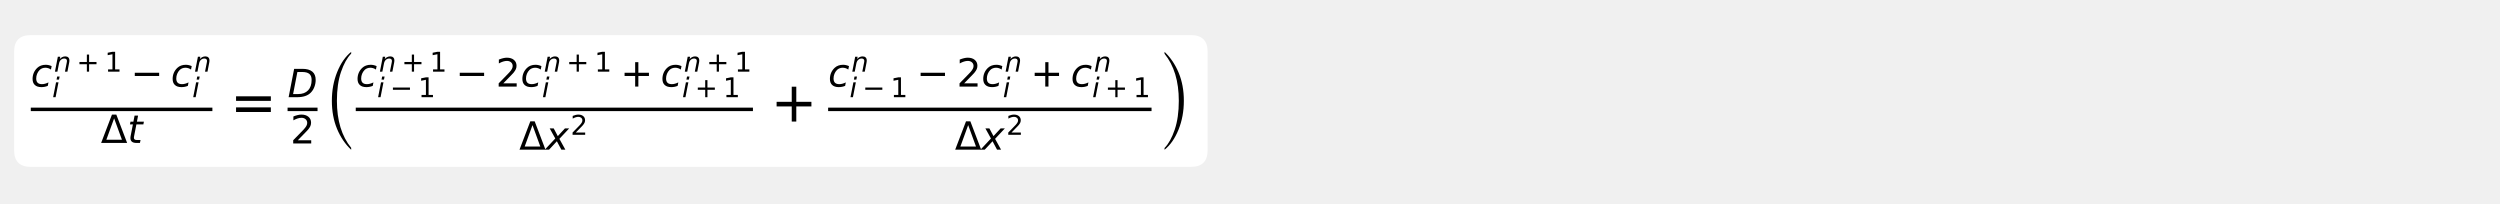
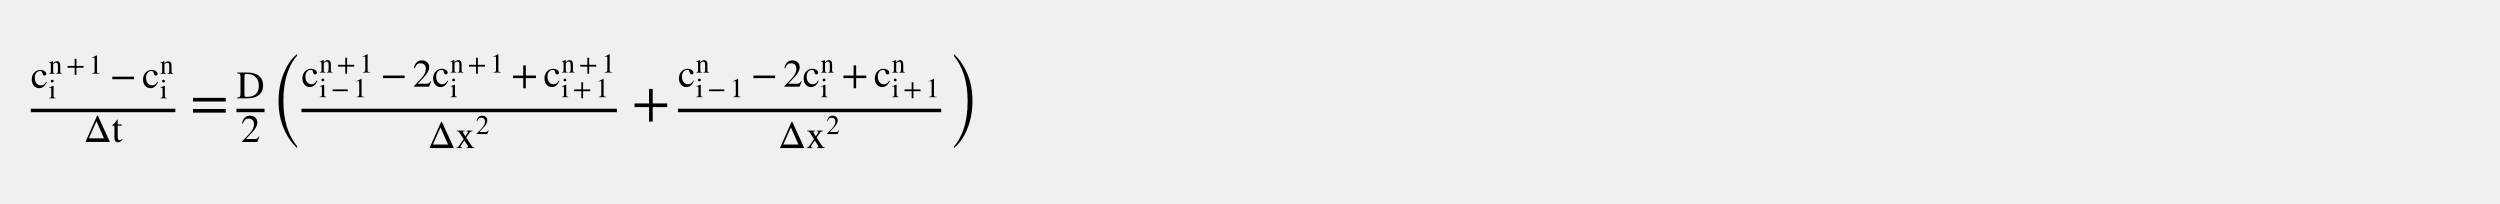
<svg xmlns="http://www.w3.org/2000/svg" xmlns:xlink="http://www.w3.org/1999/xlink" width="584.64pt" height="47.664pt" viewBox="0 0 584.64 47.664" version="1.1">
  <defs>
    <style type="text/css">*{stroke-linejoin: round; stroke-linecap: butt}</style>
  </defs>
  <g id="figure_1">
    <g id="patch_1">
      <path d="M 0 47.664  L 584.64 47.664  L 584.64 0  L 0 0  L 0 47.664  z " style="fill: none" />
    </g>
    <g id="axes_1" />
    <g id="text_1">
-       <g id="patch_2">
-         <path d="M 7.2 39.021  L 278.51 39.021  Q 282.41 39.021 282.41 35.121  L 282.41 12.111  Q 282.41 8.211 278.51 8.211  L 7.2 8.211  Q 3.3 8.211 3.3 12.111  L 3.3 35.121  Q 3.3 39.021 7.2 39.021  z " style="fill: #ffffff" />
-       </g>
-       <g transform="translate(7.2 28.491) scale(0.13 -0.13)">
+       <g transform="translate(7.2 27.906) scale(0.13 -0.13)">
        <defs>
-           <path id="DejaVuSans-Oblique-63" d="M 3431 3366  L 3316 2797  Q 3109 2947 2876 3022  Q 2644 3097 2394 3097  Q 2119 3097 1870 3000  Q 1622 2903 1453 2725  Q 1184 2453 1037 2087  Q 891 1722 891 1331  Q 891 859 1127 628  Q 1363 397 1844 397  Q 2081 397 2348 469  Q 2616 541 2906 684  L 2797 116  Q 2547 13 2283 -39  Q 2019 -91 1741 -91  Q 1044 -91 669 257  Q 294 606 294 1253  Q 294 1797 489 2255  Q 684 2713 1069 3078  Q 1331 3328 1684 3456  Q 2038 3584 2456 3584  Q 2700 3584 2940 3529  Q 3181 3475 3431 3366  z " transform="scale(0.015625)" />
-           <path id="DejaVuSans-Oblique-6e" d="M 3566 2113  L 3156 0  L 2578 0  L 2988 2091  Q 3016 2238 3031 2350  Q 3047 2463 3047 2528  Q 3047 2791 2881 2937  Q 2716 3084 2419 3084  Q 1956 3084 1622 2776  Q 1288 2469 1184 1941  L 800 0  L 225 0  L 903 3500  L 1478 3500  L 1363 2950  Q 1603 3253 1940 3418  Q 2278 3584 2650 3584  Q 3113 3584 3367 3334  Q 3622 3084 3622 2631  Q 3622 2519 3608 2391  Q 3594 2263 3566 2113  z " transform="scale(0.015625)" />
-           <path id="DejaVuSans-2b" d="M 2944 4013  L 2944 2272  L 4684 2272  L 4684 1741  L 2944 1741  L 2944 0  L 2419 0  L 2419 1741  L 678 1741  L 678 2272  L 2419 2272  L 2419 4013  L 2944 4013  z " transform="scale(0.015625)" />
-           <path id="DejaVuSans-31" d="M 794 531  L 1825 531  L 1825 4091  L 703 3866  L 703 4441  L 1819 4666  L 2450 4666  L 2450 531  L 3481 531  L 3481 0  L 794 0  L 794 531  z " transform="scale(0.015625)" />
-           <path id="DejaVuSans-Oblique-69" d="M 1172 4863  L 1747 4863  L 1606 4134  L 1031 4134  L 1172 4863  z M 909 3500  L 1484 3500  L 800 0  L 225 0  L 909 3500  z " transform="scale(0.015625)" />
-           <path id="DejaVuSans-2212" d="M 678 2272  L 4684 2272  L 4684 1741  L 678 1741  L 678 2272  z " transform="scale(0.015625)" />
-           <path id="DejaVuSans-394" d="M 2188 4044  L 906 525  L 3472 525  L 2188 4044  z M 50 0  L 1831 4666  L 2547 4666  L 4325 0  L 50 0  z " transform="scale(0.015625)" />
-           <path id="DejaVuSans-Oblique-74" d="M 2706 3500  L 2619 3053  L 1472 3053  L 1100 1153  Q 1081 1047 1072 975  Q 1063 903 1063 863  Q 1063 663 1183 572  Q 1303 481 1569 481  L 2150 481  L 2053 0  L 1503 0  Q 991 0 739 200  Q 488 400 488 806  Q 488 878 497 964  Q 506 1050 525 1153  L 897 3053  L 409 3053  L 500 3500  L 978 3500  L 1172 4494  L 1747 4494  L 1556 3500  L 2706 3500  z " transform="scale(0.015625)" />
-           <path id="DejaVuSans-3d" d="M 678 2906  L 4684 2906  L 4684 2381  L 678 2381  L 678 2906  z M 678 1631  L 4684 1631  L 4684 1100  L 678 1100  L 678 1631  z " transform="scale(0.015625)" />
-           <path id="DejaVuSans-Oblique-44" d="M 1081 4666  L 2438 4666  Q 3519 4666 4070 4208  Q 4622 3750 4622 2847  Q 4622 2250 4412 1698  Q 4203 1147 3834 769  Q 3463 381 2891 190  Q 2319 0 1538 0  L 172 0  L 1081 4666  z M 1613 4147  L 909 519  L 1734 519  Q 2794 519 3375 1128  Q 3956 1738 3956 2847  Q 3956 3519 3581 3833  Q 3206 4147 2406 4147  L 1613 4147  z " transform="scale(0.015625)" />
-           <path id="DejaVuSans-32" d="M 1228 531  L 3431 531  L 3431 0  L 469 0  L 469 531  Q 828 903 1448 1529  Q 2069 2156 2228 2338  Q 2531 2678 2651 2914  Q 2772 3150 2772 3378  Q 2772 3750 2511 3984  Q 2250 4219 1831 4219  Q 1534 4219 1204 4116  Q 875 4013 500 3803  L 500 4441  Q 881 4594 1212 4672  Q 1544 4750 1819 4750  Q 2544 4750 2975 4387  Q 3406 4025 3406 3419  Q 3406 3131 3298 2873  Q 3191 2616 2906 2266  Q 2828 2175 2409 1742  Q 1991 1309 1228 531  z " transform="scale(0.015625)" />
+           <path id="STIXGeneral-Regular-63" d="M 2547 998  L 2637 941  Q 2362 403 2112 205  Q 1786 -64 1376 -64  Q 845 -64 502 336  Q 160 736 160 1357  Q 160 2170 698 2618  Q 1094 2944 1562 2944  Q 1965 2944 2256 2749  Q 2547 2554 2547 2285  Q 2547 2176 2457 2096  Q 2368 2016 2246 2016  Q 2022 2016 1939 2310  L 1901 2451  Q 1850 2630 1773 2694  Q 1696 2758 1523 2758  Q 1133 2758 893 2451  Q 653 2144 653 1645  Q 653 1094 928 745  Q 1203 397 1645 397  Q 1920 397 2118 528  Q 2317 659 2547 998  z " transform="scale(0.015625)" />
+           <path id="STIXGeneral-Regular-6e" d="M 3104 0  L 1773 0  L 1779 96  Q 2016 115 2096 233  Q 2176 352 2176 672  L 2176 1946  Q 2176 2592 1709 2592  Q 1549 2592 1408 2515  Q 1267 2438 1050 2227  L 1050 461  Q 1050 269 1136 192  Q 1222 115 1466 96  L 1466 0  L 115 0  L 115 96  Q 358 115 435 214  Q 512 314 512 602  L 512 2157  Q 512 2394 467 2483  Q 422 2573 288 2573  Q 160 2573 102 2547  L 102 2656  Q 550 2784 979 2944  L 1030 2925  L 1030 2426  L 1037 2426  Q 1491 2944 1958 2944  Q 2323 2944 2518 2688  Q 2714 2432 2714 1958  L 2714 544  Q 2714 288 2790 205  Q 2867 122 3104 96  L 3104 0  z " transform="scale(0.015625)" />
+           <path id="STIXGeneral-Regular-2b" d="M 4070 1408  L 2400 1408  L 2400 -262  L 1978 -262  L 1978 1408  L 307 1408  L 307 1830  L 1978 1830  L 1978 3501  L 2400 3501  L 2400 1830  L 4070 1830  L 4070 1408  z " transform="scale(0.015625)" />
+           <path id="STIXGeneral-Regular-31" d="M 2522 0  L 755 0  L 755 96  Q 1107 115 1235 227  Q 1363 339 1363 608  L 1363 3482  Q 1363 3795 1171 3795  Q 1082 3795 883 3718  L 710 3654  L 710 3744  L 1856 4326  L 1914 4307  L 1914 486  Q 1914 275 2042 185  Q 2170 96 2522 96  L 2522 0  z " transform="scale(0.015625)" />
+           <path id="STIXGeneral-Regular-69" d="M 1152 4045  Q 1152 3904 1056 3811  Q 960 3718 819 3718  Q 685 3718 592 3811  Q 499 3904 499 4045  Q 499 4179 595 4275  Q 691 4371 826 4371  Q 966 4371 1059 4275  Q 1152 4179 1152 4045  z M 1619 0  L 102 0  L 102 96  Q 435 115 521 211  Q 608 307 608 666  L 608 2118  Q 608 2342 563 2432  Q 518 2522 397 2522  Q 243 2522 128 2490  L 128 2592  L 1120 2944  L 1146 2918  L 1146 672  Q 1146 314 1226 218  Q 1306 122 1619 96  L 1619 0  z " transform="scale(0.015625)" />
+           <path id="STIXGeneral-Regular-2212" d="M 3974 1408  L 410 1408  L 410 1830  L 3974 1830  L 3974 1408  z " transform="scale(0.015625)" />
+           <path id="STIXGeneral-Regular-394" d="M 4320 0  L 307 0  L 2221 4314  L 2349 4314  L 4320 0  z M 3354 589  L 2118 3405  L 870 589  L 3354 589  z " transform="scale(0.015625)" />
+           <path id="STIXGeneral-Regular-74" d="M 1702 493  L 1786 422  Q 1478 -64 1011 -64  Q 448 -64 448 749  L 448 2675  L 109 2675  Q 83 2694 83 2720  Q 83 2771 192 2842  Q 435 2982 813 3526  Q 826 3546 874 3606  Q 922 3667 941 3706  Q 986 3706 986 3622  L 986 2880  L 1632 2880  L 1632 2675  L 986 2675  L 986 845  Q 986 538 1062 403  Q 1139 269 1318 269  Q 1510 269 1702 493  z " transform="scale(0.015625)" />
+           <path id="STIXGeneral-Regular-3d" d="M 4077 2048  L 307 2048  L 307 2470  L 4077 2470  L 4077 2048  z M 4077 768  L 307 768  L 307 1190  L 4077 1190  L 4077 768  z " transform="scale(0.015625)" />
+           <path id="STIXGeneral-Regular-44" d="M 102 4237  L 1830 4237  Q 3078 4237 3750 3654  Q 4384 3110 4384 2138  Q 4384 966 3514 410  Q 2880 0 1901 0  L 102 0  L 102 122  Q 474 147 570 252  Q 666 358 666 736  L 666 3520  Q 666 3891 570 3990  Q 474 4090 102 4115  L 102 4237  z M 1318 3731  L 1318 538  Q 1318 365 1379 301  Q 1440 237 1626 237  Q 2125 237 2432 307  Q 2739 378 3021 570  Q 3686 1018 3686 2099  Q 3686 3027 3078 3558  Q 2803 3802 2476 3901  Q 2150 4000 1658 4000  Q 1472 4000 1395 3942  Q 1318 3885 1318 3731  z " transform="scale(0.015625)" />
+           <path id="STIXGeneral-Regular-32" d="M 3034 877  L 2688 0  L 186 0  L 186 77  L 1325 1286  Q 1773 1754 1965 2144  Q 2157 2534 2157 2950  Q 2157 3379 1920 3616  Q 1683 3853 1267 3853  Q 922 3853 720 3673  Q 518 3494 326 3021  L 192 3053  Q 301 3648 630 3987  Q 960 4326 1523 4326  Q 2054 4326 2380 4006  Q 2707 3686 2707 3200  Q 2707 2477 1888 1613  L 832 486  L 2330 486  Q 2541 486 2665 569  Q 2790 653 2944 915  L 3034 877  z " transform="scale(0.015625)" />
          <path id="STIXSizeTwoSym-Regular-28" d="M 3219 -1555  L 3219 -1786  Q 2144 -774 1517 730  Q 890 2234 890 4115  Q 890 6003 1533 7593  Q 2176 9184 3219 10022  L 3219 9811  Q 2490 9062 1994 7606  Q 1498 6150 1498 4115  Q 1498 563 3219 -1555  z " transform="scale(0.015625)" />
-           <path id="DejaVuSans-Oblique-78" d="M 3841 3500  L 2234 1784  L 3219 0  L 2559 0  L 1819 1388  L 531 0  L -166 0  L 1556 1844  L 641 3500  L 1300 3500  L 1972 2234  L 3144 3500  L 3841 3500  z " transform="scale(0.015625)" />
+           <path id="STIXGeneral-Regular-78" d="M 3066 0  L 1779 0  L 1779 96  Q 1939 109 1987 137  Q 2035 166 2035 250  Q 2035 307 1997 365  L 1414 1261  L 909 474  Q 781 275 781 211  Q 781 96 1037 96  L 1037 0  L 109 0  L 109 96  Q 269 109 355 169  Q 442 230 576 422  L 1306 1478  L 704 2400  Q 557 2624 454 2704  Q 352 2784 211 2784  L 154 2784  L 154 2880  L 1478 2880  L 1478 2784  Q 1203 2778 1203 2643  Q 1203 2509 1498 2074  Q 1581 1958 1587 1946  Q 1619 1990 1779 2227  Q 1811 2285 1856 2349  Q 1901 2413 1923 2451  Q 1946 2490 1971 2528  Q 1997 2566 2006 2595  Q 2016 2624 2016 2643  Q 2016 2765 1760 2784  L 1760 2880  L 2771 2880  L 2771 2784  Q 2445 2771 2253 2502  L 1722 1734  L 2541 480  Q 2790 96 3066 96  L 3066 0  z " transform="scale(0.015625)" />
          <path id="STIXSizeTwoSym-Regular-29" d="M 730 9792  L 730 10022  Q 1805 9011 2432 7507  Q 3059 6003 3059 4115  Q 3059 2234 2416 643  Q 1773 -947 730 -1786  L 730 -1574  Q 1459 -826 1955 633  Q 2451 2093 2451 4115  Q 2451 7674 730 9792  z " transform="scale(0.015625)" />
        </defs>
-         <use xlink:href="#DejaVuSans-Oblique-63" transform="translate(0 63.43422) scale(0.7)" />
-         <use xlink:href="#DejaVuSans-Oblique-6e" transform="translate(41.74126 90.27594) scale(0.49)" />
-         <use xlink:href="#DejaVuSans-2b" transform="translate(82.34331 90.27594) scale(0.49)" />
-         <use xlink:href="#DejaVuSans-31" transform="translate(132.9463 90.27594) scale(0.49)" />
-         <use xlink:href="#DejaVuSans-Oblique-69" transform="translate(38.48633 44.29359) scale(0.49)" />
-         <use xlink:href="#DejaVuSans-2212" transform="translate(179.6734 63.43422) scale(0.7)" />
-         <use xlink:href="#DejaVuSans-Oblique-63" transform="translate(251.9634 63.43422) scale(0.7)" />
-         <use xlink:href="#DejaVuSans-Oblique-6e" transform="translate(293.7047 90.27594) scale(0.49)" />
-         <use xlink:href="#DejaVuSans-Oblique-69" transform="translate(290.4498 44.29359) scale(0.49)" />
-         <use xlink:href="#DejaVuSans-394" transform="translate(126 -37.99078) scale(0.7)" />
-         <use xlink:href="#DejaVuSans-Oblique-74" transform="translate(173.8857 -37.99078) scale(0.7)" />
-         <use xlink:href="#DejaVuSans-3d" transform="translate(358.6568 0.496719)" />
-         <use xlink:href="#DejaVuSans-Oblique-44" transform="translate(461.9283 44.29359) scale(0.7)" />
-         <use xlink:href="#DejaVuSans-32" transform="translate(466.9283 -38.90953) scale(0.7)" />
-         <use xlink:href="#STIXSizeTwoSym-Regular-28" transform="translate(528.3297 -23.62047) scale(0.954582)" />
-         <use xlink:href="#DejaVuSans-Oblique-63" transform="translate(584.5792 63.43422) scale(0.7)" />
-         <use xlink:href="#DejaVuSans-Oblique-6e" transform="translate(626.3204 90.27594) scale(0.49)" />
-         <use xlink:href="#DejaVuSans-2b" transform="translate(666.9225 90.27594) scale(0.49)" />
-         <use xlink:href="#DejaVuSans-31" transform="translate(717.5255 90.27594) scale(0.49)" />
-         <use xlink:href="#DejaVuSans-Oblique-69" transform="translate(623.0655 44.29359) scale(0.49)" />
-         <use xlink:href="#DejaVuSans-2212" transform="translate(646.2257 44.29359) scale(0.49)" />
-         <use xlink:href="#DejaVuSans-31" transform="translate(696.8287 44.29359) scale(0.49)" />
-         <use xlink:href="#DejaVuSans-2212" transform="translate(764.2526 63.43422) scale(0.7)" />
-         <use xlink:href="#DejaVuSans-32" transform="translate(836.5426 63.43422) scale(0.7)" />
-         <use xlink:href="#DejaVuSans-Oblique-63" transform="translate(881.0787 63.43422) scale(0.7)" />
-         <use xlink:href="#DejaVuSans-Oblique-6e" transform="translate(922.82 90.27594) scale(0.49)" />
-         <use xlink:href="#DejaVuSans-2b" transform="translate(963.422 90.27594) scale(0.49)" />
-         <use xlink:href="#DejaVuSans-31" transform="translate(1014.025 90.27594) scale(0.49)" />
-         <use xlink:href="#DejaVuSans-Oblique-69" transform="translate(919.5651 44.29359) scale(0.49)" />
-         <use xlink:href="#DejaVuSans-2b" transform="translate(1060.752 63.43422) scale(0.7)" />
-         <use xlink:href="#DejaVuSans-Oblique-63" transform="translate(1133.042 63.43422) scale(0.7)" />
-         <use xlink:href="#DejaVuSans-Oblique-6e" transform="translate(1174.783 90.27594) scale(0.49)" />
-         <use xlink:href="#DejaVuSans-2b" transform="translate(1215.385 90.27594) scale(0.49)" />
-         <use xlink:href="#DejaVuSans-31" transform="translate(1265.988 90.27594) scale(0.49)" />
-         <use xlink:href="#DejaVuSans-Oblique-69" transform="translate(1171.528 44.29359) scale(0.49)" />
-         <use xlink:href="#DejaVuSans-2b" transform="translate(1194.689 44.29359) scale(0.49)" />
-         <use xlink:href="#DejaVuSans-31" transform="translate(1245.292 44.29359) scale(0.49)" />
-         <use xlink:href="#DejaVuSans-394" transform="translate(878.5792 -50.12047) scale(0.7)" />
-         <use xlink:href="#DejaVuSans-Oblique-78" transform="translate(926.4649 -50.12047) scale(0.7)" />
-         <use xlink:href="#DejaVuSans-32" transform="translate(971.017 -23.32359) scale(0.49)" />
-         <use xlink:href="#DejaVuSans-2b" transform="translate(1331.06 0.496719)" />
-         <use xlink:href="#DejaVuSans-Oblique-63" transform="translate(1434.332 63.43422) scale(0.7)" />
-         <use xlink:href="#DejaVuSans-Oblique-6e" transform="translate(1476.073 90.27594) scale(0.49)" />
-         <use xlink:href="#DejaVuSans-Oblique-69" transform="translate(1472.818 44.29359) scale(0.49)" />
-         <use xlink:href="#DejaVuSans-2212" transform="translate(1495.978 44.29359) scale(0.49)" />
-         <use xlink:href="#DejaVuSans-31" transform="translate(1546.581 44.29359) scale(0.49)" />
-         <use xlink:href="#DejaVuSans-2212" transform="translate(1593.308 63.43422) scale(0.7)" />
-         <use xlink:href="#DejaVuSans-32" transform="translate(1665.598 63.43422) scale(0.7)" />
-         <use xlink:href="#DejaVuSans-Oblique-63" transform="translate(1710.134 63.43422) scale(0.7)" />
-         <use xlink:href="#DejaVuSans-Oblique-6e" transform="translate(1751.876 90.27594) scale(0.49)" />
-         <use xlink:href="#DejaVuSans-Oblique-69" transform="translate(1748.621 44.29359) scale(0.49)" />
-         <use xlink:href="#DejaVuSans-2b" transform="translate(1798.483 63.43422) scale(0.7)" />
-         <use xlink:href="#DejaVuSans-Oblique-63" transform="translate(1870.773 63.43422) scale(0.7)" />
-         <use xlink:href="#DejaVuSans-Oblique-6e" transform="translate(1912.514 90.27594) scale(0.49)" />
-         <use xlink:href="#DejaVuSans-Oblique-69" transform="translate(1909.26 44.29359) scale(0.49)" />
-         <use xlink:href="#DejaVuSans-2b" transform="translate(1932.42 44.29359) scale(0.49)" />
-         <use xlink:href="#DejaVuSans-31" transform="translate(1983.023 44.29359) scale(0.49)" />
-         <use xlink:href="#DejaVuSans-394" transform="translate(1662.332 -50.12047) scale(0.7)" />
-         <use xlink:href="#DejaVuSans-Oblique-78" transform="translate(1710.217 -50.12047) scale(0.7)" />
-         <use xlink:href="#DejaVuSans-32" transform="translate(1754.77 -23.32359) scale(0.49)" />
-         <use xlink:href="#STIXSizeTwoSym-Regular-29" transform="translate(2028.612 -23.62047) scale(0.954582)" />
-         <path d="M 0 19.294  L 0 25.544  L 326.674 25.544  L 326.674 19.294  L 0 19.294  z " />
-         <path d="M 461.928 19.294  L 461.928 25.544  L 515.83 25.544  L 515.83 19.294  L 461.928 19.294  z " />
-         <path d="M 584.579 19.294  L 584.579 25.544  L 1299.078 25.544  L 1299.078 19.294  L 584.579 19.294  z " />
-         <path d="M 1434.332 19.294  L 1434.332 25.544  L 2016.112 25.544  L 2016.112 19.294  L 1434.332 19.294  z " />
+         <use xlink:href="#STIXGeneral-Regular-63" transform="translate(0 56.72094) scale(0.7)" />
+         <use xlink:href="#STIXGeneral-Regular-6e" transform="translate(32.1825 82.04234) scale(0.49)" />
+         <use xlink:href="#STIXGeneral-Regular-2b" transform="translate(63.75809 82.04234) scale(0.49)" />
+         <use xlink:href="#STIXGeneral-Regular-31" transform="translate(104.3987 82.04234) scale(0.49)" />
+         <use xlink:href="#STIXGeneral-Regular-69" transform="translate(32.1825 37.82094) scale(0.49)" />
+         <use xlink:href="#STIXGeneral-Regular-2212" transform="translate(142.1567 56.72094) scale(0.7)" />
+         <use xlink:href="#STIXGeneral-Regular-63" transform="translate(200.2147 56.72094) scale(0.7)" />
+         <use xlink:href="#STIXGeneral-Regular-6e" transform="translate(232.3972 81.92094) scale(0.49)" />
+         <use xlink:href="#STIXGeneral-Regular-69" transform="translate(232.3972 37.82094) scale(0.49)" />
+         <use xlink:href="#STIXGeneral-Regular-394" transform="translate(95 -40.61344) scale(0.7)" />
+         <use xlink:href="#STIXGeneral-Regular-74" transform="translate(145.54 -40.61344) scale(0.7)" />
+         <use xlink:href="#STIXGeneral-Regular-3d" transform="translate(286.9871 0.024062)" />
+         <use xlink:href="#STIXGeneral-Regular-44" transform="translate(369.9271 37.82094) scale(0.7)" />
+         <use xlink:href="#STIXGeneral-Regular-32" transform="translate(377.9271 -40.74469) scale(0.7)" />
+         <use xlink:href="#STIXSizeTwoSym-Regular-28" transform="translate(432.9671 -26.07812) scale(0.915551)" />
+         <use xlink:href="#STIXGeneral-Regular-63" transform="translate(486.8606 58.72687) scale(0.7)" />
+         <use xlink:href="#STIXGeneral-Regular-6e" transform="translate(519.0431 84.04828) scale(0.49)" />
+         <use xlink:href="#STIXGeneral-Regular-2b" transform="translate(550.6187 84.04828) scale(0.49)" />
+         <use xlink:href="#STIXGeneral-Regular-31" transform="translate(591.2593 84.04828) scale(0.49)" />
+         <use xlink:href="#STIXGeneral-Regular-69" transform="translate(519.0431 39.82688) scale(0.49)" />
+         <use xlink:href="#STIXGeneral-Regular-2212" transform="translate(539.7407 39.82688) scale(0.49)" />
+         <use xlink:href="#STIXGeneral-Regular-31" transform="translate(580.3813 39.82688) scale(0.49)" />
+         <use xlink:href="#STIXGeneral-Regular-2212" transform="translate(629.0173 58.72687) scale(0.7)" />
+         <use xlink:href="#STIXGeneral-Regular-32" transform="translate(687.0753 58.72687) scale(0.7)" />
+         <use xlink:href="#STIXGeneral-Regular-63" transform="translate(722.0753 58.72687) scale(0.7)" />
+         <use xlink:href="#STIXGeneral-Regular-6e" transform="translate(754.2578 84.04828) scale(0.49)" />
+         <use xlink:href="#STIXGeneral-Regular-2b" transform="translate(785.8333 84.04828) scale(0.49)" />
+         <use xlink:href="#STIXGeneral-Regular-31" transform="translate(826.4739 84.04828) scale(0.49)" />
+         <use xlink:href="#STIXGeneral-Regular-69" transform="translate(754.2578 39.82688) scale(0.49)" />
+         <use xlink:href="#STIXGeneral-Regular-2b" transform="translate(864.2319 58.72687) scale(0.7)" />
+         <use xlink:href="#STIXGeneral-Regular-63" transform="translate(922.2899 58.72687) scale(0.7)" />
+         <use xlink:href="#STIXGeneral-Regular-6e" transform="translate(954.4724 84.04828) scale(0.49)" />
+         <use xlink:href="#STIXGeneral-Regular-2b" transform="translate(986.048 84.04828) scale(0.49)" />
+         <use xlink:href="#STIXGeneral-Regular-31" transform="translate(1026.689 84.04828) scale(0.49)" />
+         <use xlink:href="#STIXGeneral-Regular-69" transform="translate(954.4724 39.82688) scale(0.49)" />
+         <use xlink:href="#STIXGeneral-Regular-2b" transform="translate(975.17 39.82688) scale(0.49)" />
+         <use xlink:href="#STIXGeneral-Regular-31" transform="translate(1015.811 39.82688) scale(0.49)" />
+         <use xlink:href="#STIXGeneral-Regular-394" transform="translate(713.8606 -51.75) scale(0.7)" />
+         <use xlink:href="#STIXGeneral-Regular-78" transform="translate(764.4006 -51.75) scale(0.7)" />
+         <use xlink:href="#STIXGeneral-Regular-32" transform="translate(800.5031 -26.55) scale(0.49)" />
+         <use xlink:href="#STIXGeneral-Regular-2b" transform="translate(1081.279 0.024062)" />
+         <use xlink:href="#STIXGeneral-Regular-63" transform="translate(1164.219 58.72687) scale(0.7)" />
+         <use xlink:href="#STIXGeneral-Regular-6e" transform="translate(1196.401 83.92687) scale(0.49)" />
+         <use xlink:href="#STIXGeneral-Regular-69" transform="translate(1196.401 39.82688) scale(0.49)" />
+         <use xlink:href="#STIXGeneral-Regular-2212" transform="translate(1217.099 39.82688) scale(0.49)" />
+         <use xlink:href="#STIXGeneral-Regular-31" transform="translate(1257.739 39.82688) scale(0.49)" />
+         <use xlink:href="#STIXGeneral-Regular-2212" transform="translate(1295.497 58.72687) scale(0.7)" />
+         <use xlink:href="#STIXGeneral-Regular-32" transform="translate(1353.555 58.72687) scale(0.7)" />
+         <use xlink:href="#STIXGeneral-Regular-63" transform="translate(1388.555 58.72687) scale(0.7)" />
+         <use xlink:href="#STIXGeneral-Regular-6e" transform="translate(1420.738 83.92687) scale(0.49)" />
+         <use xlink:href="#STIXGeneral-Regular-69" transform="translate(1420.738 39.82688) scale(0.49)" />
+         <use xlink:href="#STIXGeneral-Regular-2b" transform="translate(1458.496 58.72687) scale(0.7)" />
+         <use xlink:href="#STIXGeneral-Regular-63" transform="translate(1516.554 58.72687) scale(0.7)" />
+         <use xlink:href="#STIXGeneral-Regular-6e" transform="translate(1548.736 83.92687) scale(0.49)" />
+         <use xlink:href="#STIXGeneral-Regular-69" transform="translate(1548.736 39.82688) scale(0.49)" />
+         <use xlink:href="#STIXGeneral-Regular-2b" transform="translate(1569.434 39.82688) scale(0.49)" />
+         <use xlink:href="#STIXGeneral-Regular-31" transform="translate(1610.074 39.82688) scale(0.49)" />
+         <use xlink:href="#STIXGeneral-Regular-394" transform="translate(1344.219 -51.75) scale(0.7)" />
+         <use xlink:href="#STIXGeneral-Regular-78" transform="translate(1394.759 -51.75) scale(0.7)" />
+         <use xlink:href="#STIXGeneral-Regular-32" transform="translate(1430.861 -26.55) scale(0.49)" />
+         <use xlink:href="#STIXSizeTwoSym-Regular-29" transform="translate(1650.224 -26.07812) scale(0.915551)" />
+         <path d="M 0 12.821  L 0 19.071  L 260.047 19.071  L 260.047 12.821  L 0 12.821  z " />
+         <path d="M 369.927 12.821  L 369.927 19.071  L 420.467 19.071  L 420.467 12.821  L 369.927 12.821  z " />
+         <path d="M 486.861 12.821  L 486.861 19.071  L 1054.339 19.071  L 1054.339 12.821  L 486.861 12.821  z " />
+         <path d="M 1164.219 12.821  L 1164.219 19.071  L 1637.724 19.071  L 1637.724 12.821  L 1164.219 12.821  z " />
      </g>
    </g>
  </g>
</svg>
